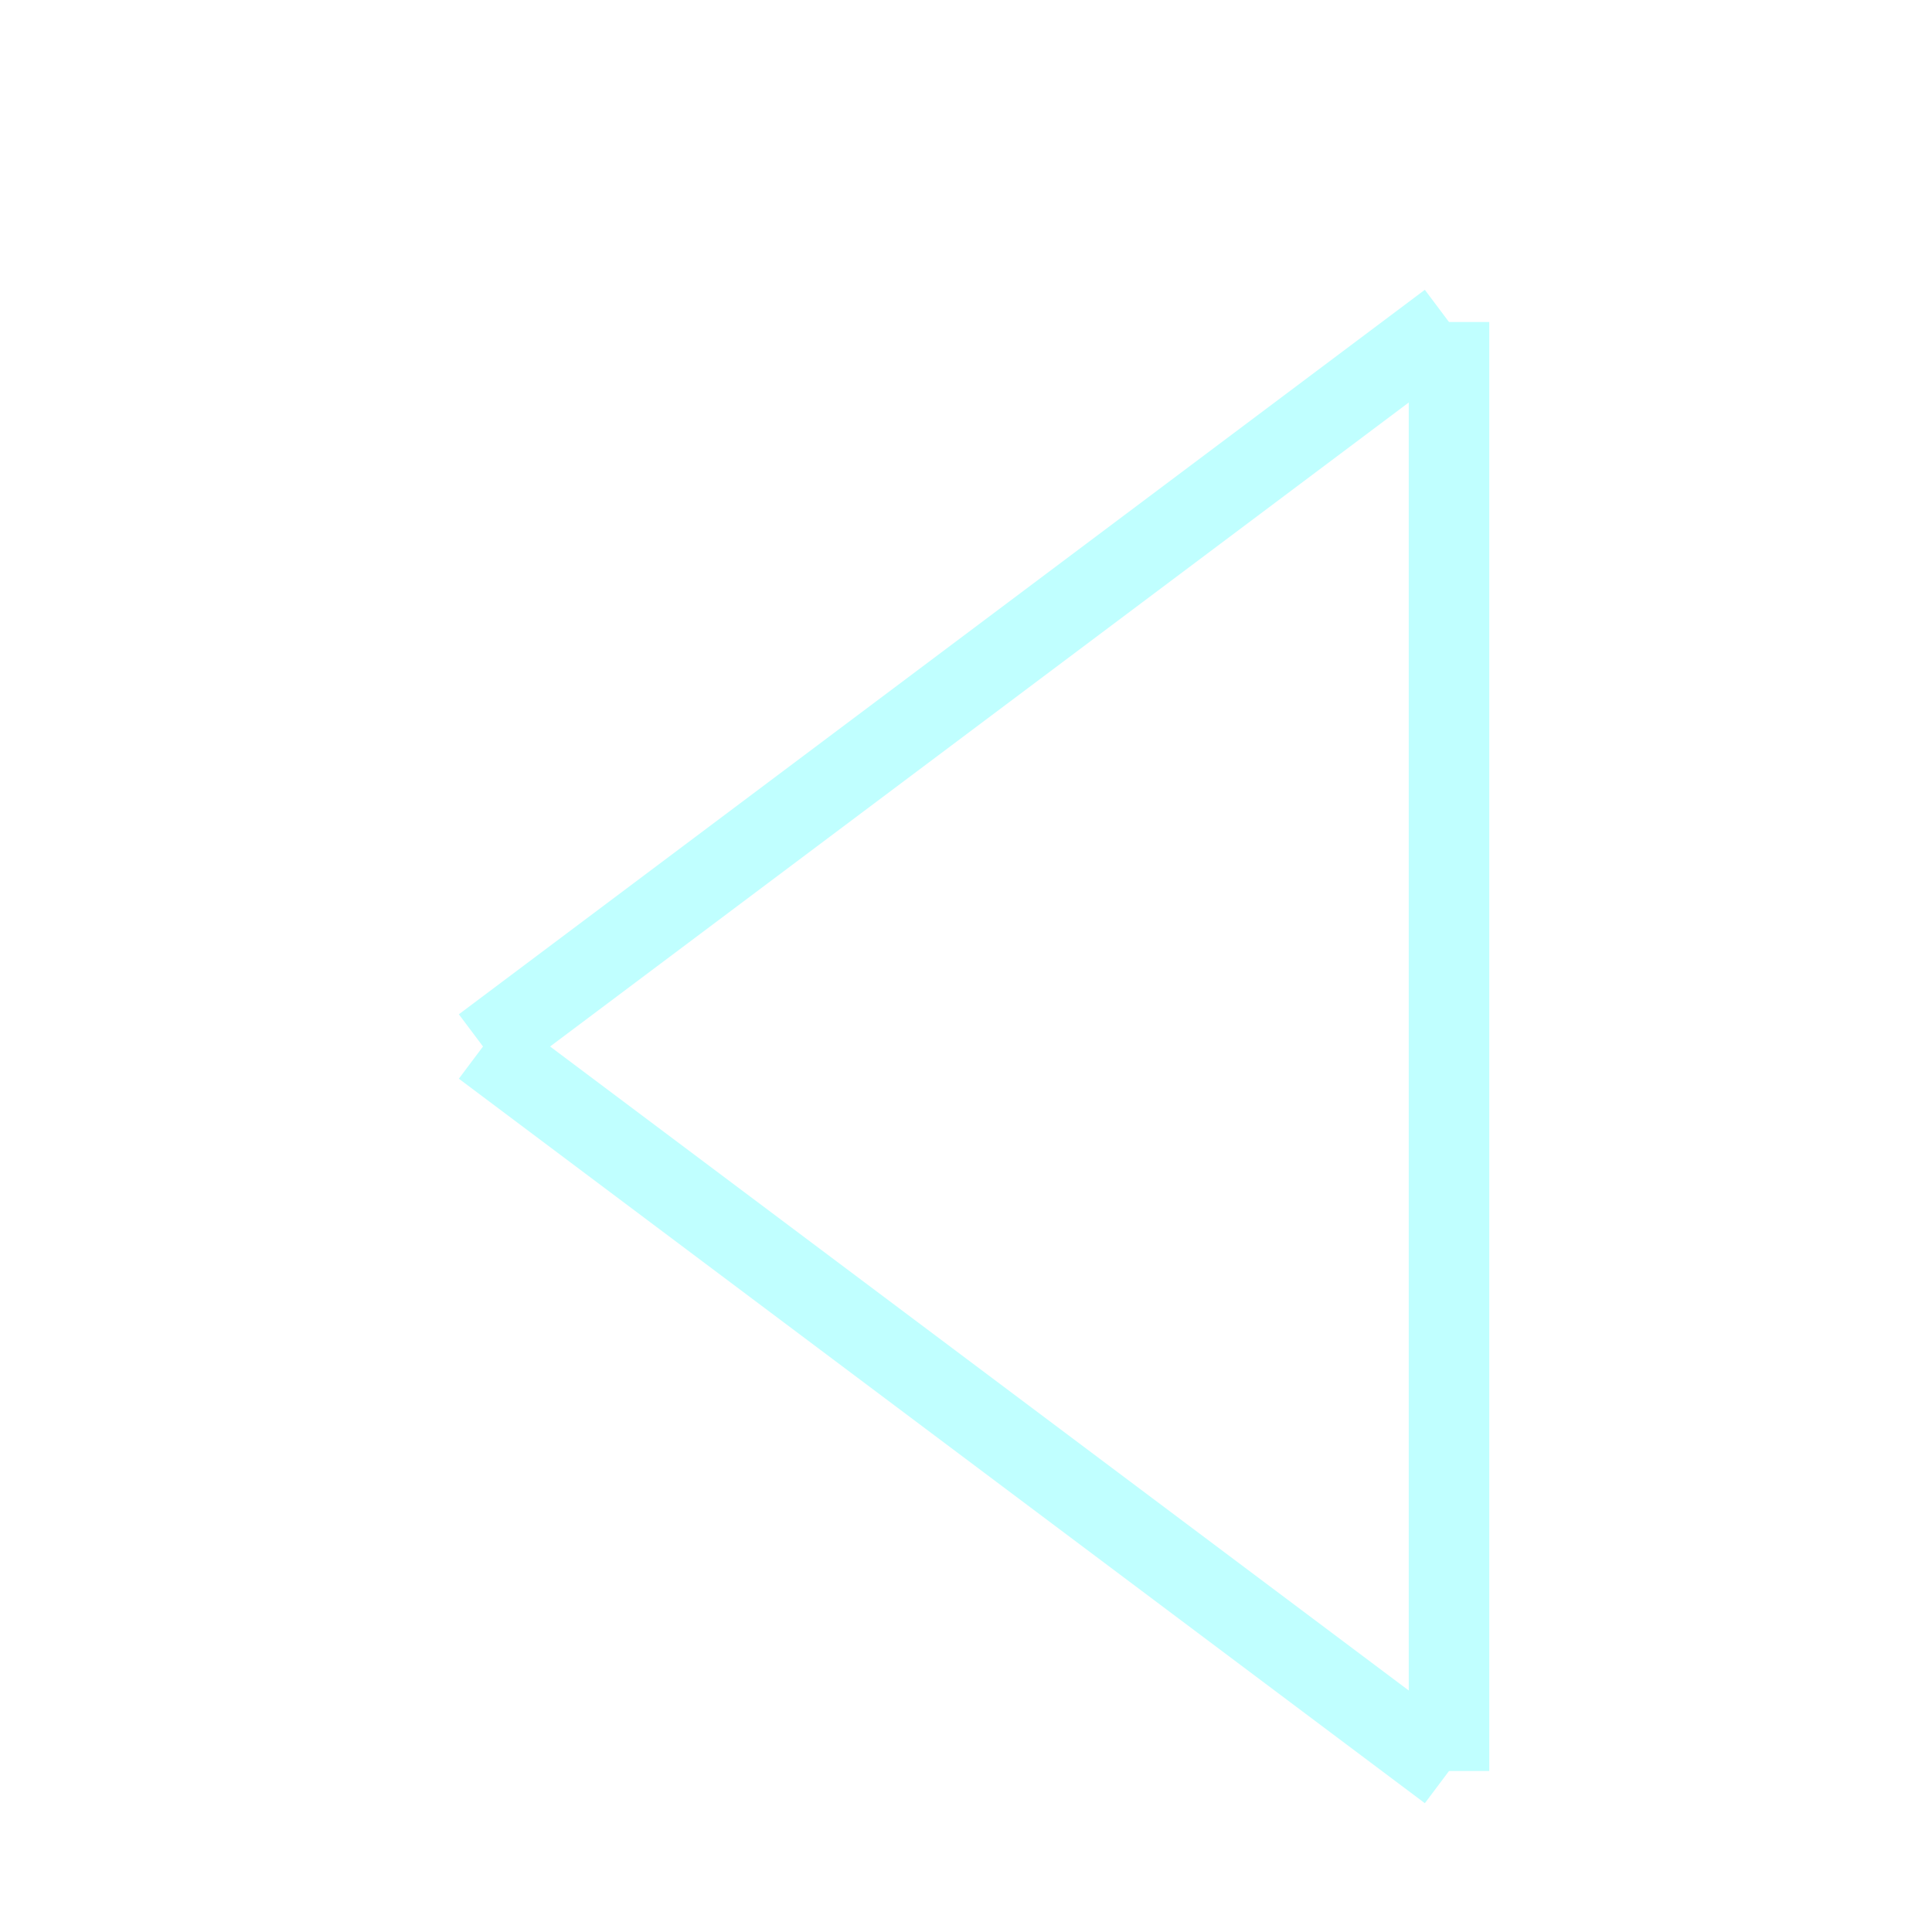
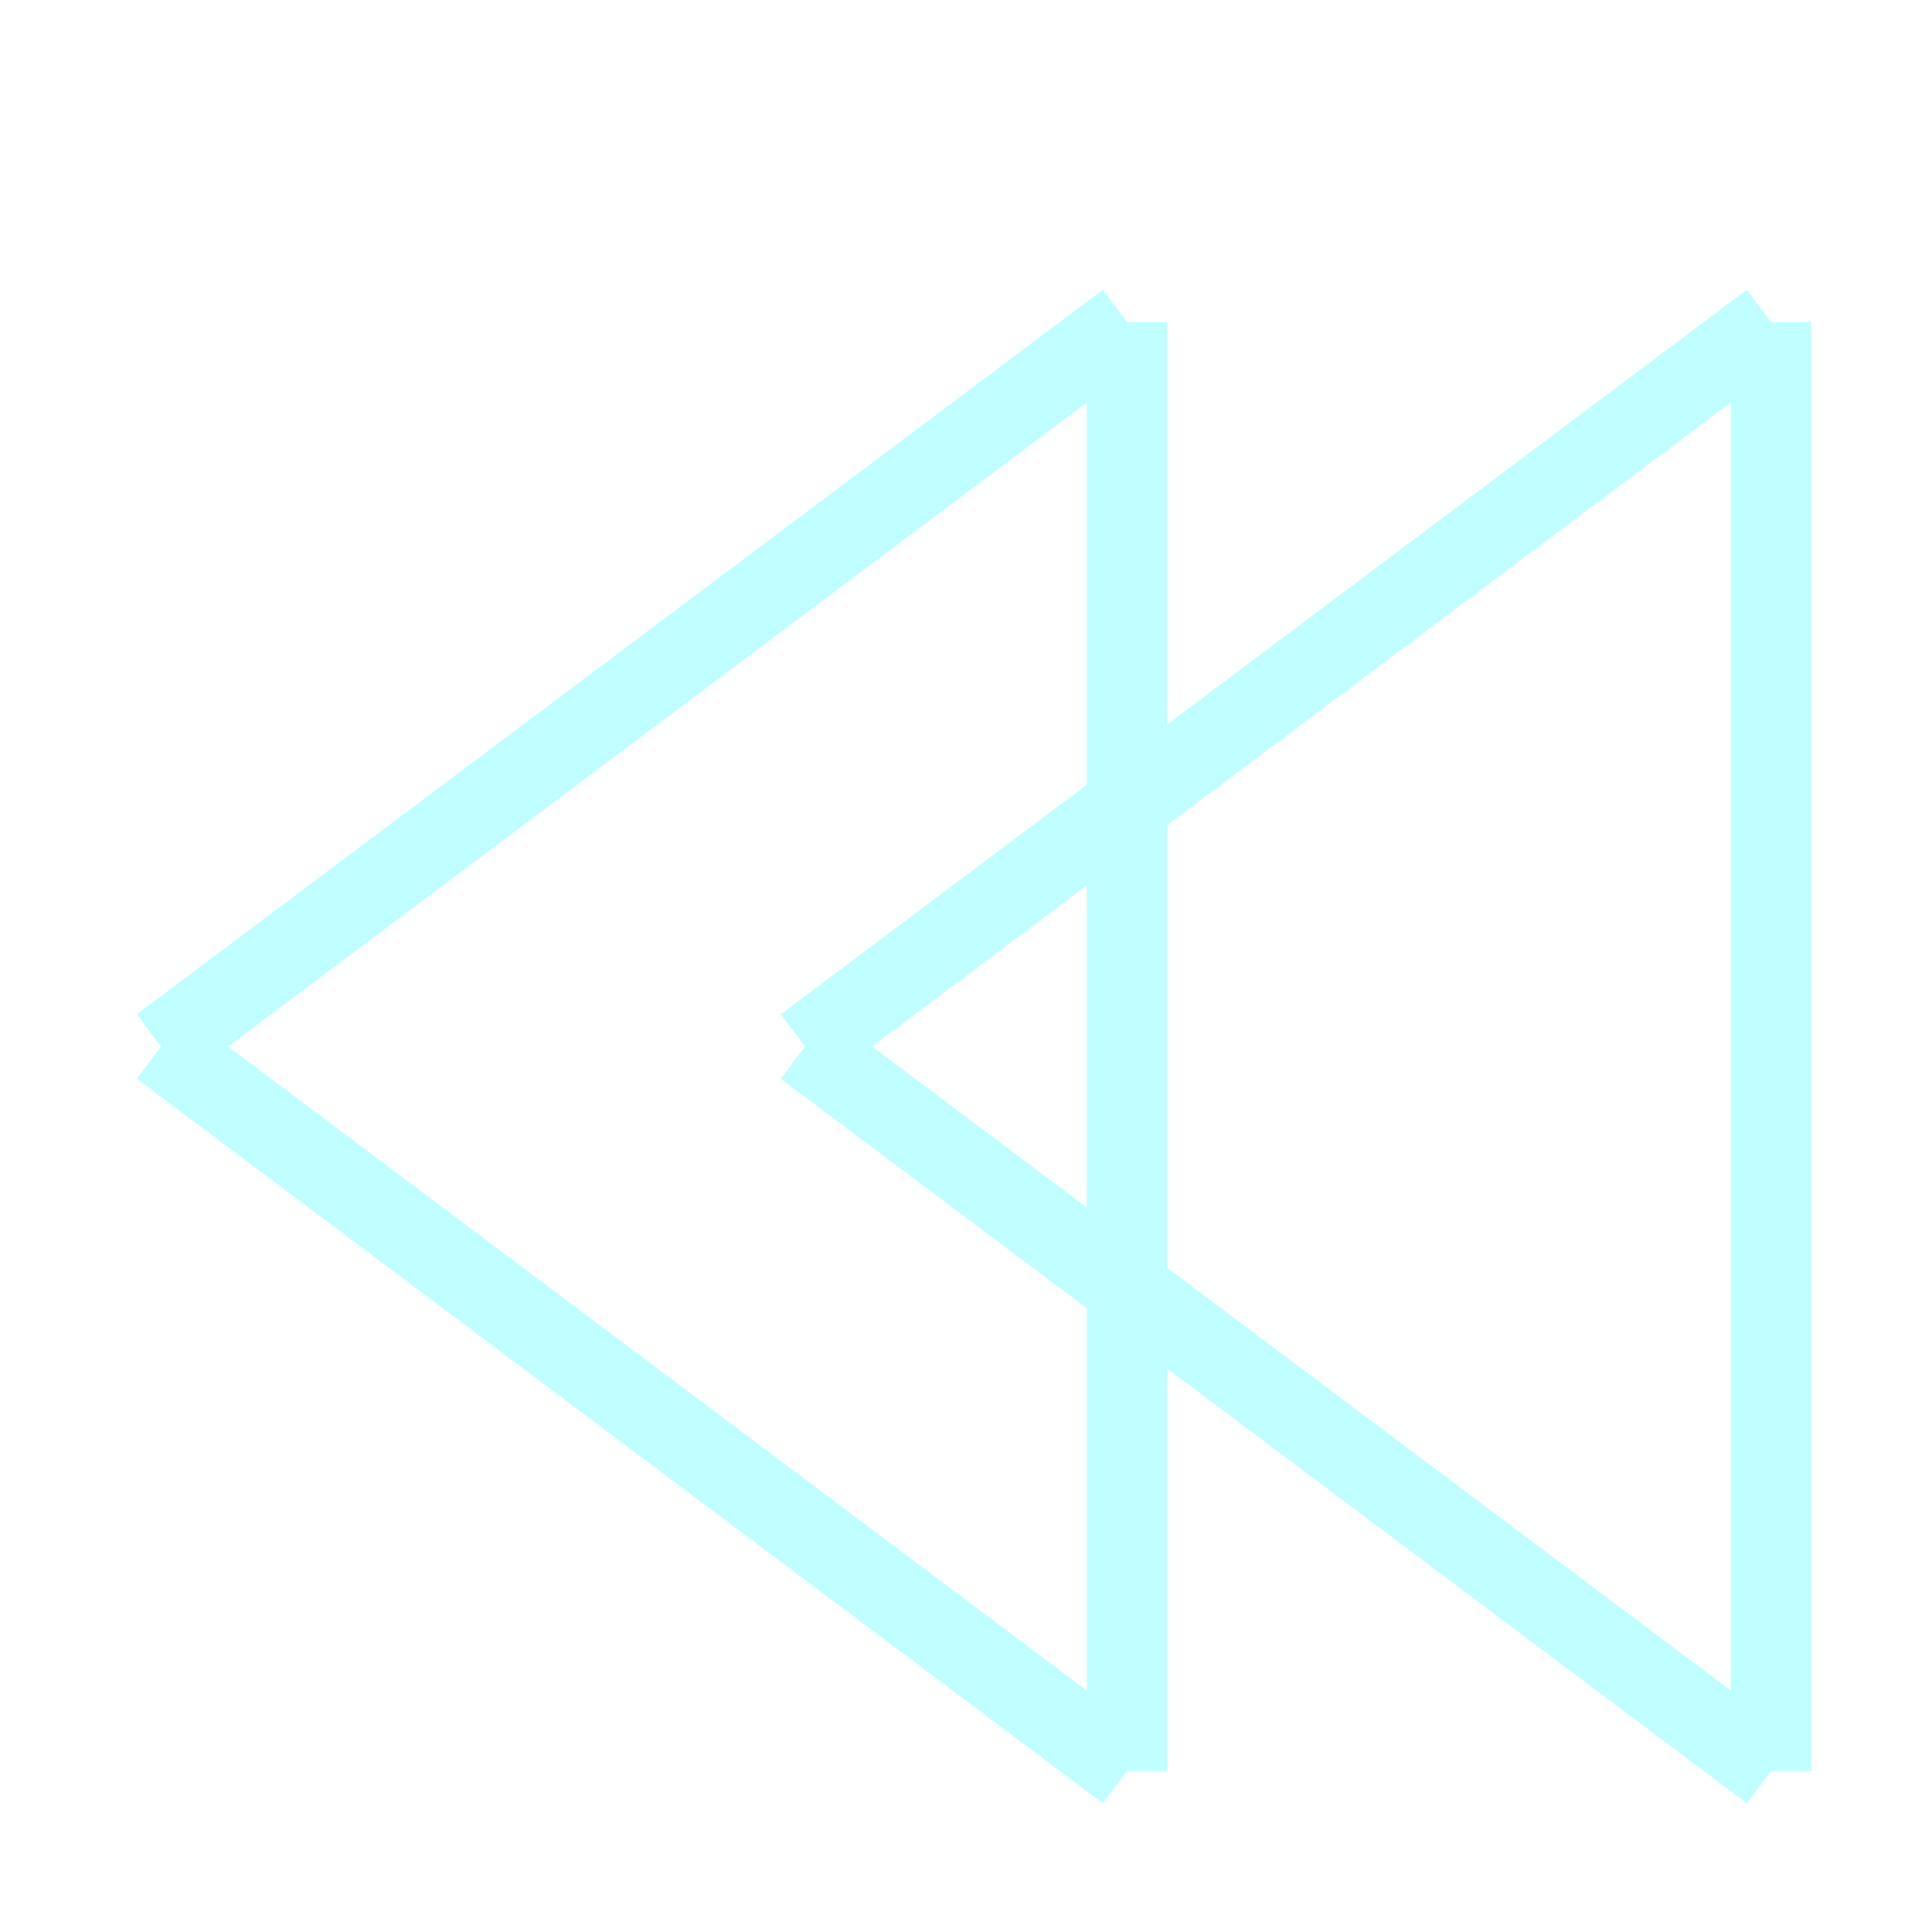
<svg xmlns="http://www.w3.org/2000/svg" width="100%" height="100%" viewBox="0 0 24 24" fill="none">
-   <line x1="18" y1="4" x2="18" y2="22" style="stroke:#C0FFFF;stroke-width:1" />
-   <line x1="18" y1="4" x2="6" y2="13" style="stroke:#C0FFFF;stroke-width:1" />
-   <line x1="18" y1="22" x2="6" y2="13" style="stroke:#C0FFFF;stroke-width:1" />
+   <line x1="22" y1="4" x2="22" y2="22" style="stroke:#C0FFFF;stroke-width:1" />
+   <line x1="22" y1="4" x2="10" y2="13" style="stroke:#C0FFFF;stroke-width:1" />
+   <line x1="22" y1="22" x2="10" y2="13" style="stroke:#C0FFFF;stroke-width:1" />
+   <line x1="14" y1="4" x2="14" y2="22" style="stroke:#C0FFFF;stroke-width:1" />
+   <line x1="14" y1="4" x2="2" y2="13" style="stroke:#C0FFFF;stroke-width:1" />
+   <line x1="14" y1="22" x2="2" y2="13" style="stroke:#C0FFFF;stroke-width:1" />
</svg>
